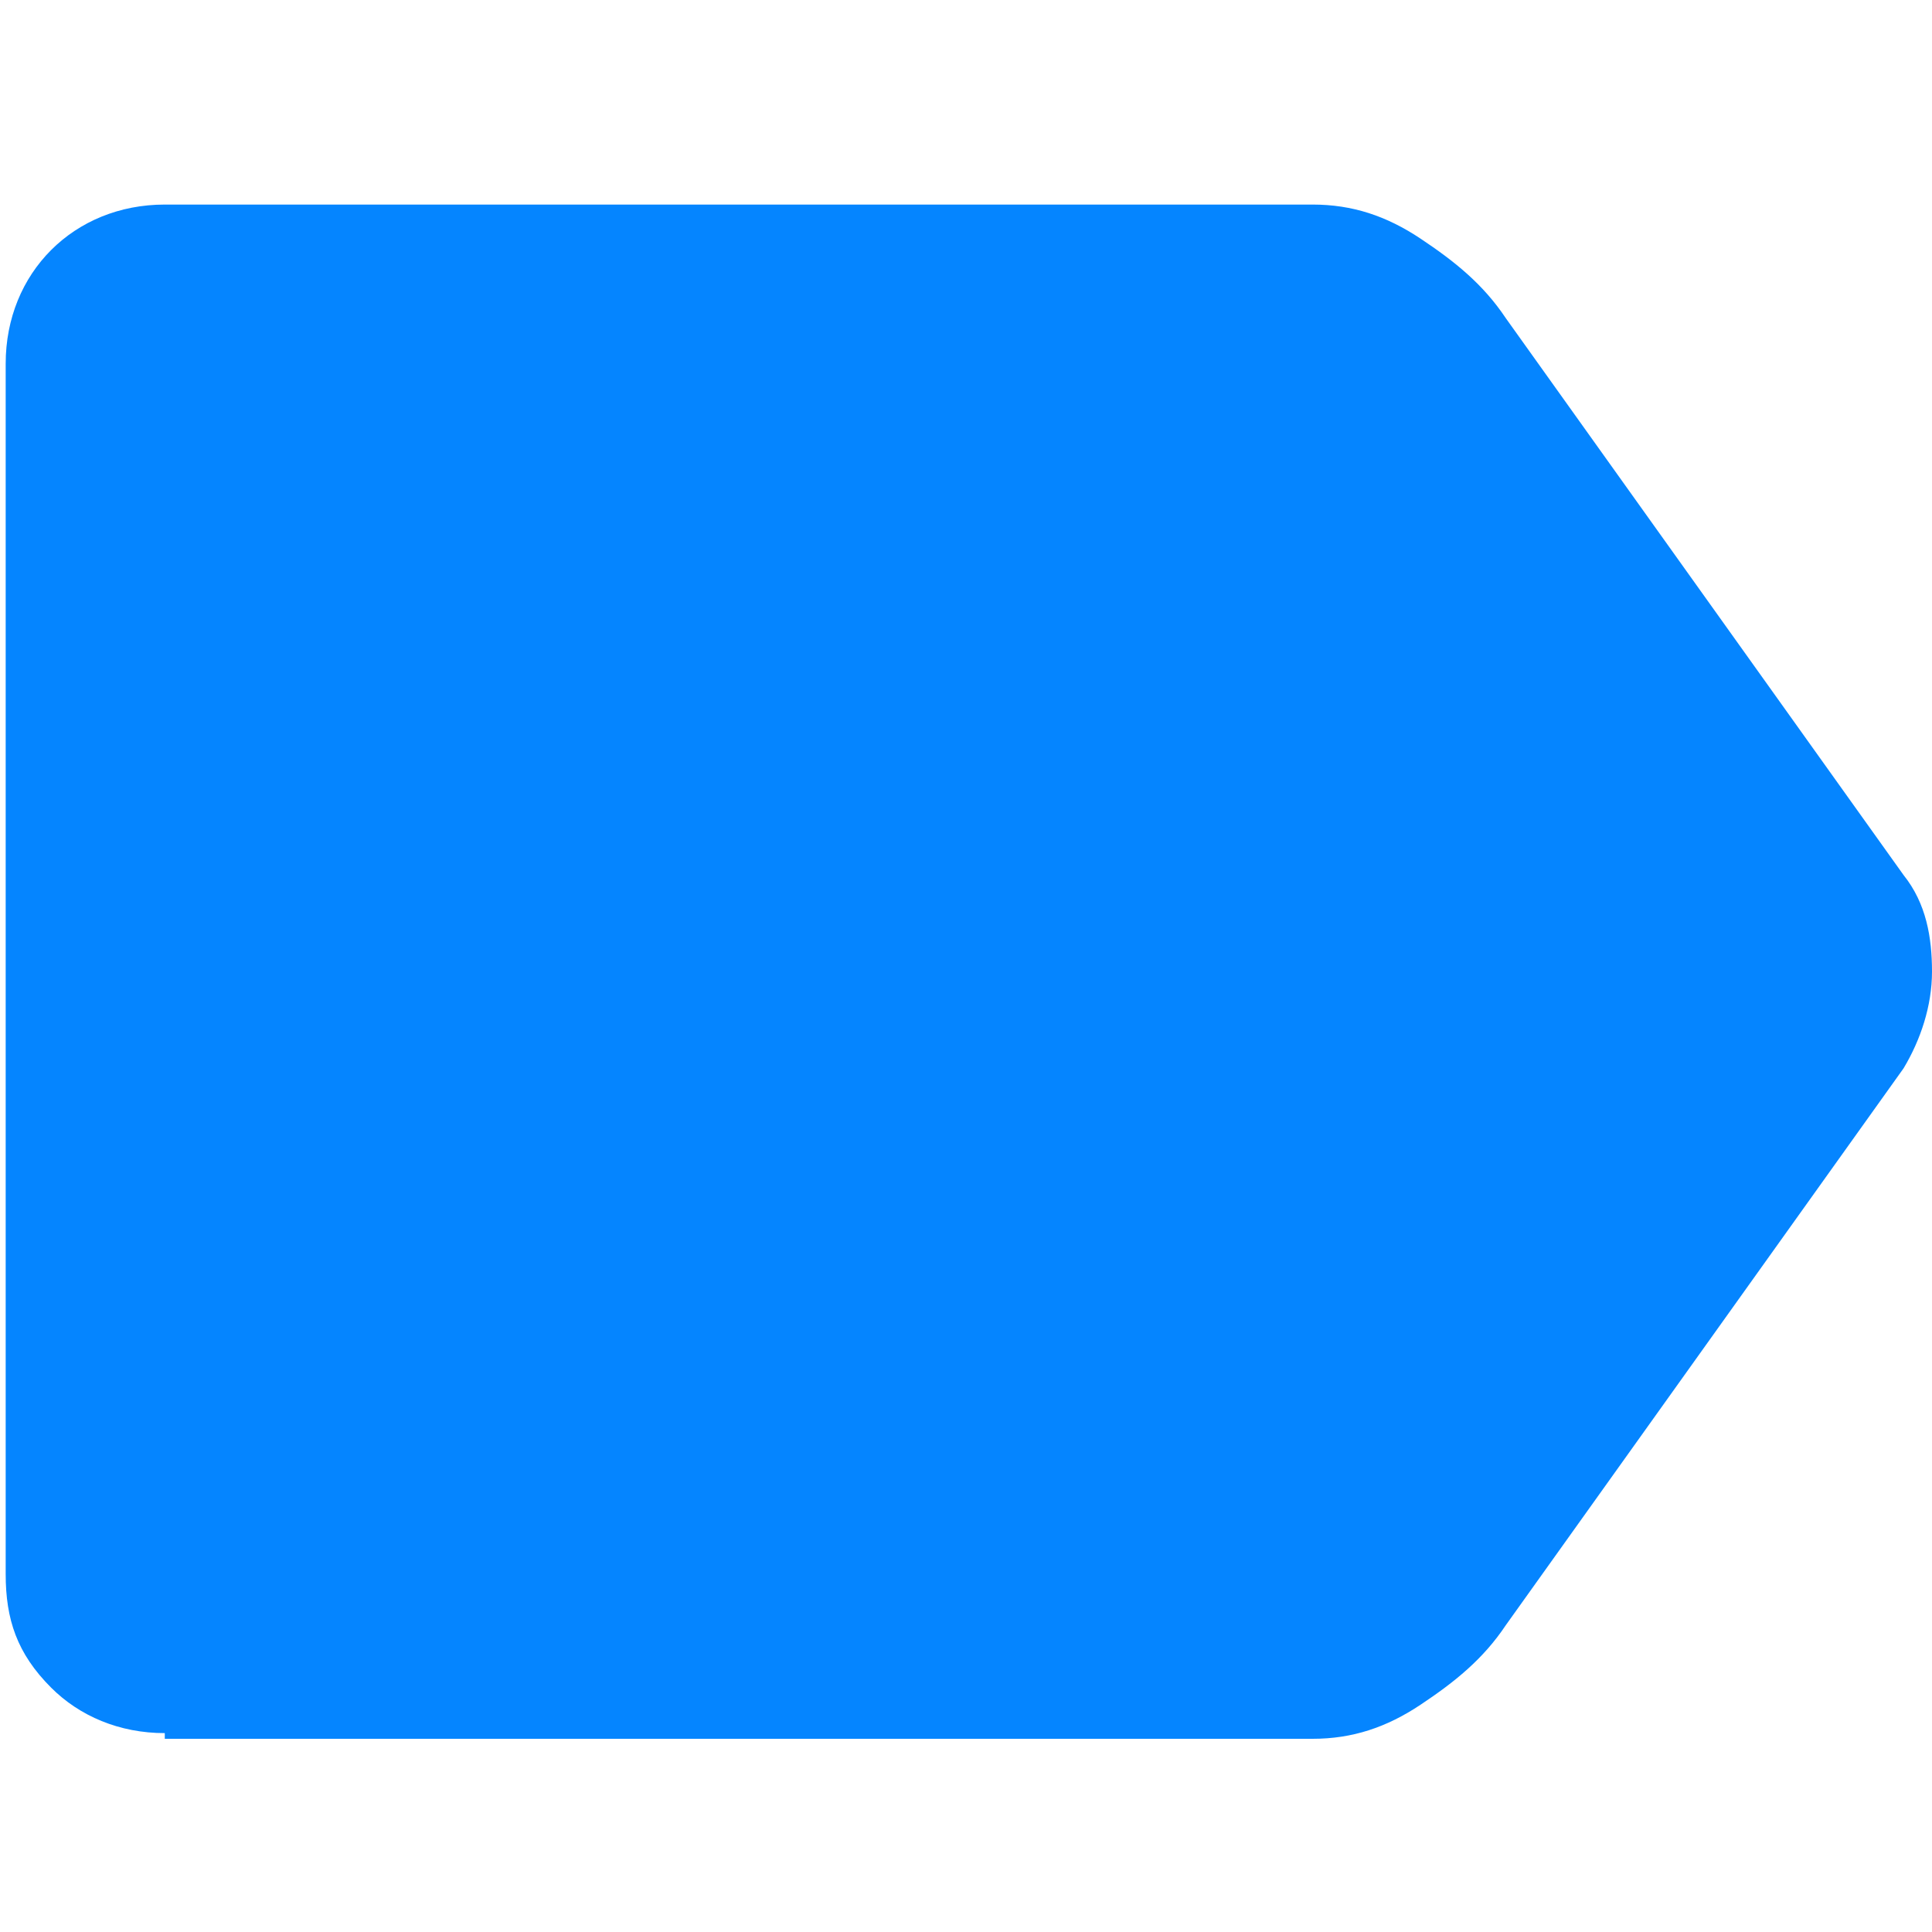
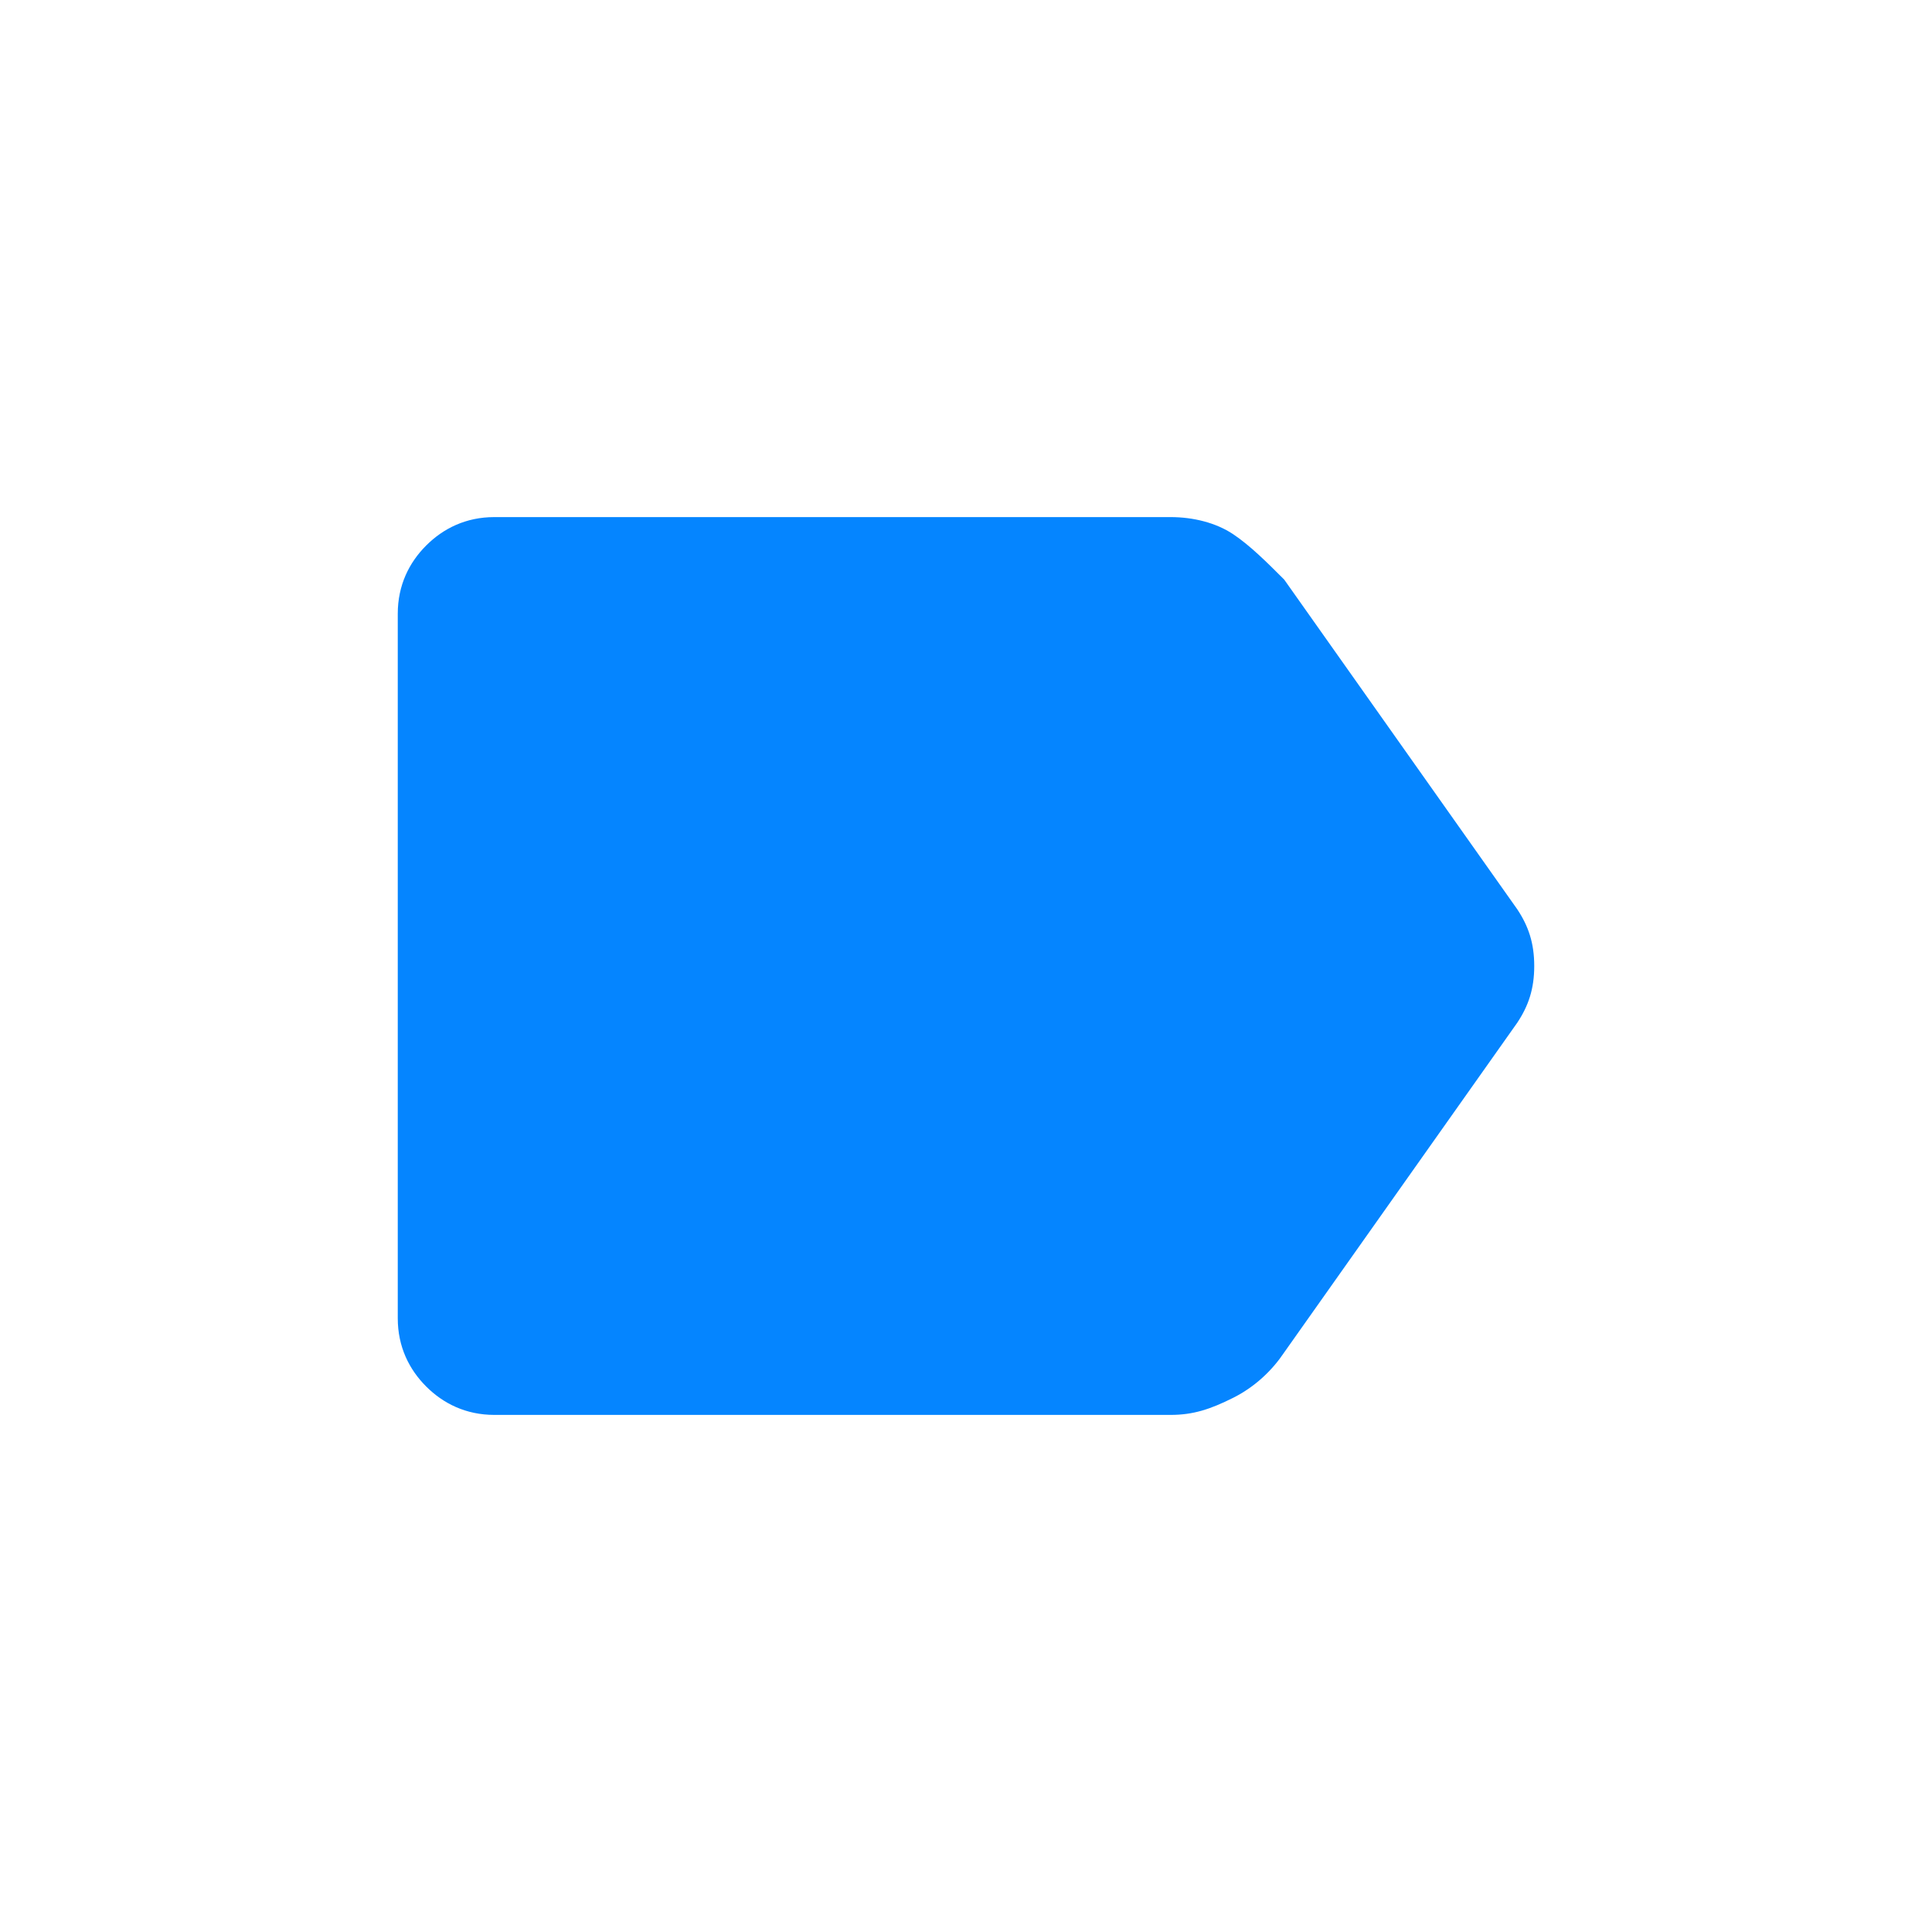
<svg xmlns="http://www.w3.org/2000/svg" version="1.1" id="Layer_1" x="0px" y="0px" viewBox="0 0 34 34" style="enable-background:new 0 0 34 34;" xml:space="preserve">
  <style type="text/css">
	.st0{fill:#0585FF;}
</style>
-   <path class="st0" d="M2.9,30.5c-0.8,0-1.5-0.3-2-0.8c-0.6-0.6-0.8-1.2-0.8-2V6.4c0-0.8,0.3-1.5,0.8-2s1.2-0.8,2-0.8h20.2  c0.7,0,1.3,0.2,1.9,0.6c0.6,0.4,1.1,0.8,1.5,1.4l7,9.8c0.4,0.5,0.5,1.1,0.5,1.7s-0.2,1.2-0.5,1.7l-7,9.8c-0.4,0.6-0.9,1-1.5,1.4  c-0.6,0.4-1.2,0.6-1.9,0.6H2.9z" />
+   <path class="st0" d="M8.7,24.9c-0.5,0-0.9-0.2-1.2-0.5C7.2,24.1,7,23.7,7,23.2V10.8c0-0.5,0.2-0.9,0.5-1.2c0.3-0.3,0.7-0.5,1.2-0.5  h11.9c0.4,0,0.8,0.1,1.1,0.3c0.3,0.2,0.6,0.5,0.9,0.8l4.1,5.8c0.2,0.3,0.3,0.6,0.3,1s-0.1,0.7-0.3,1l-4.1,5.8  c-0.2,0.3-0.5,0.6-0.9,0.8s-0.7,0.3-1.1,0.3H8.7z" />
</svg>
